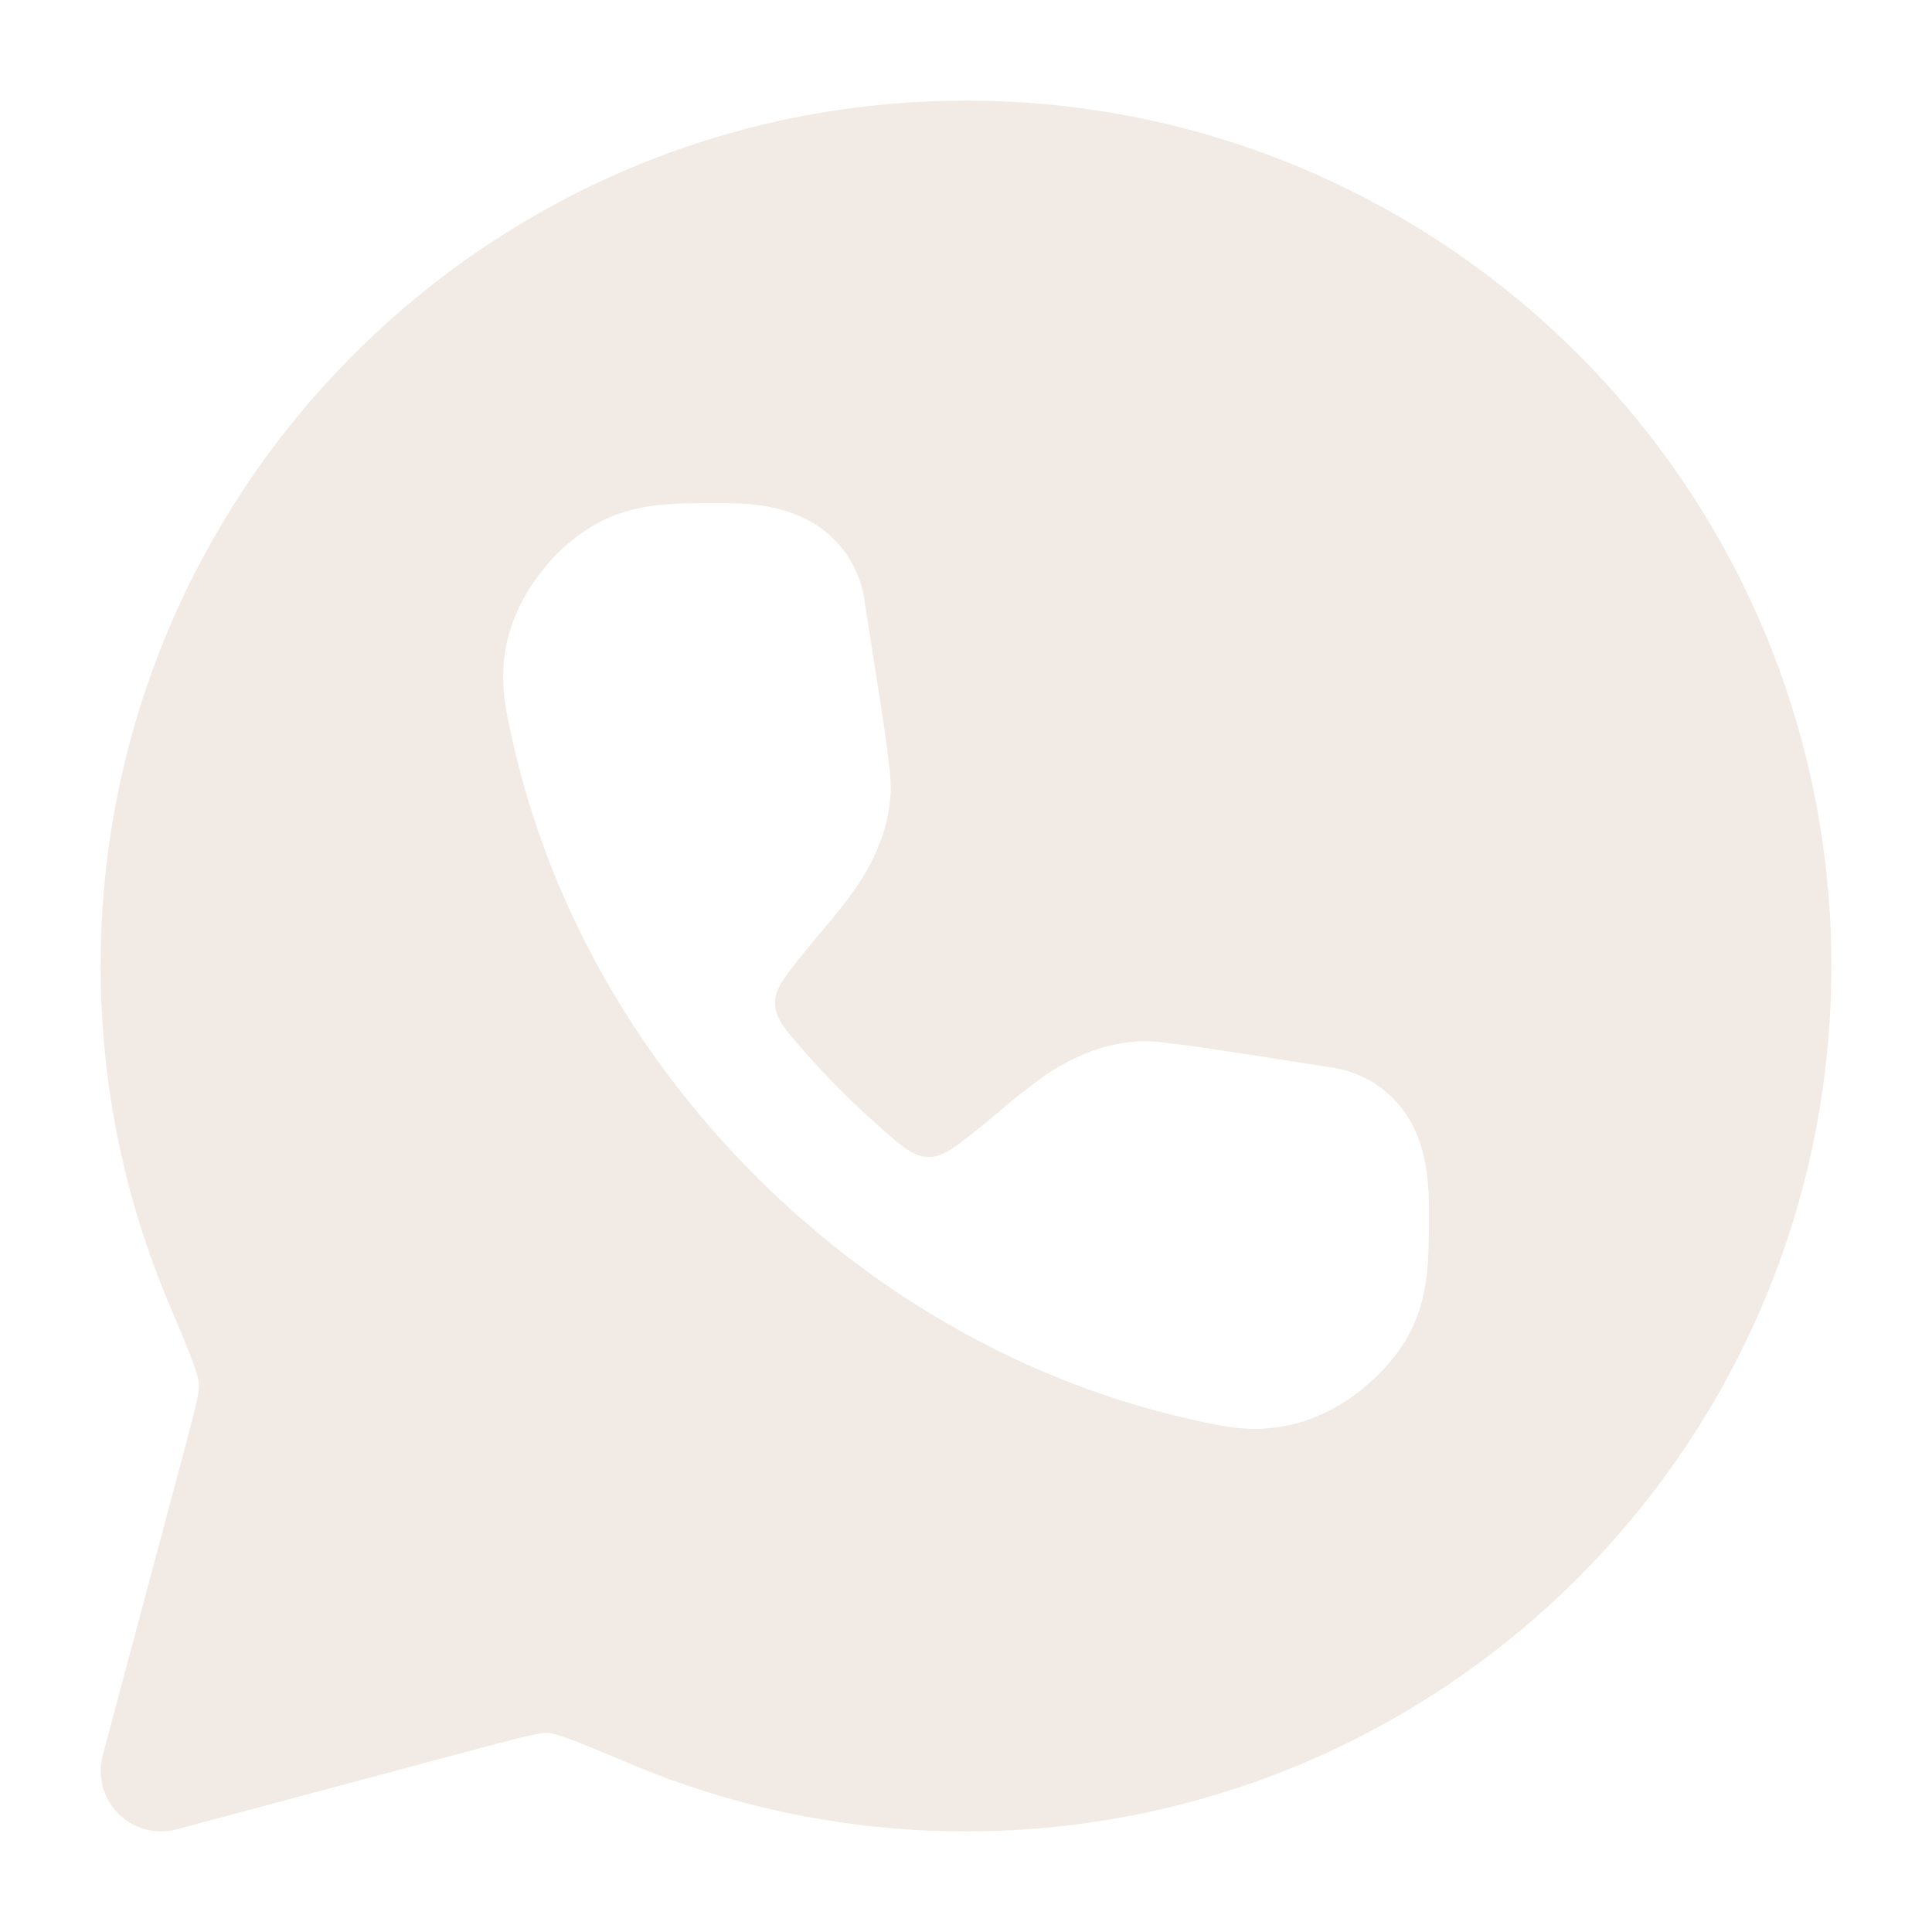
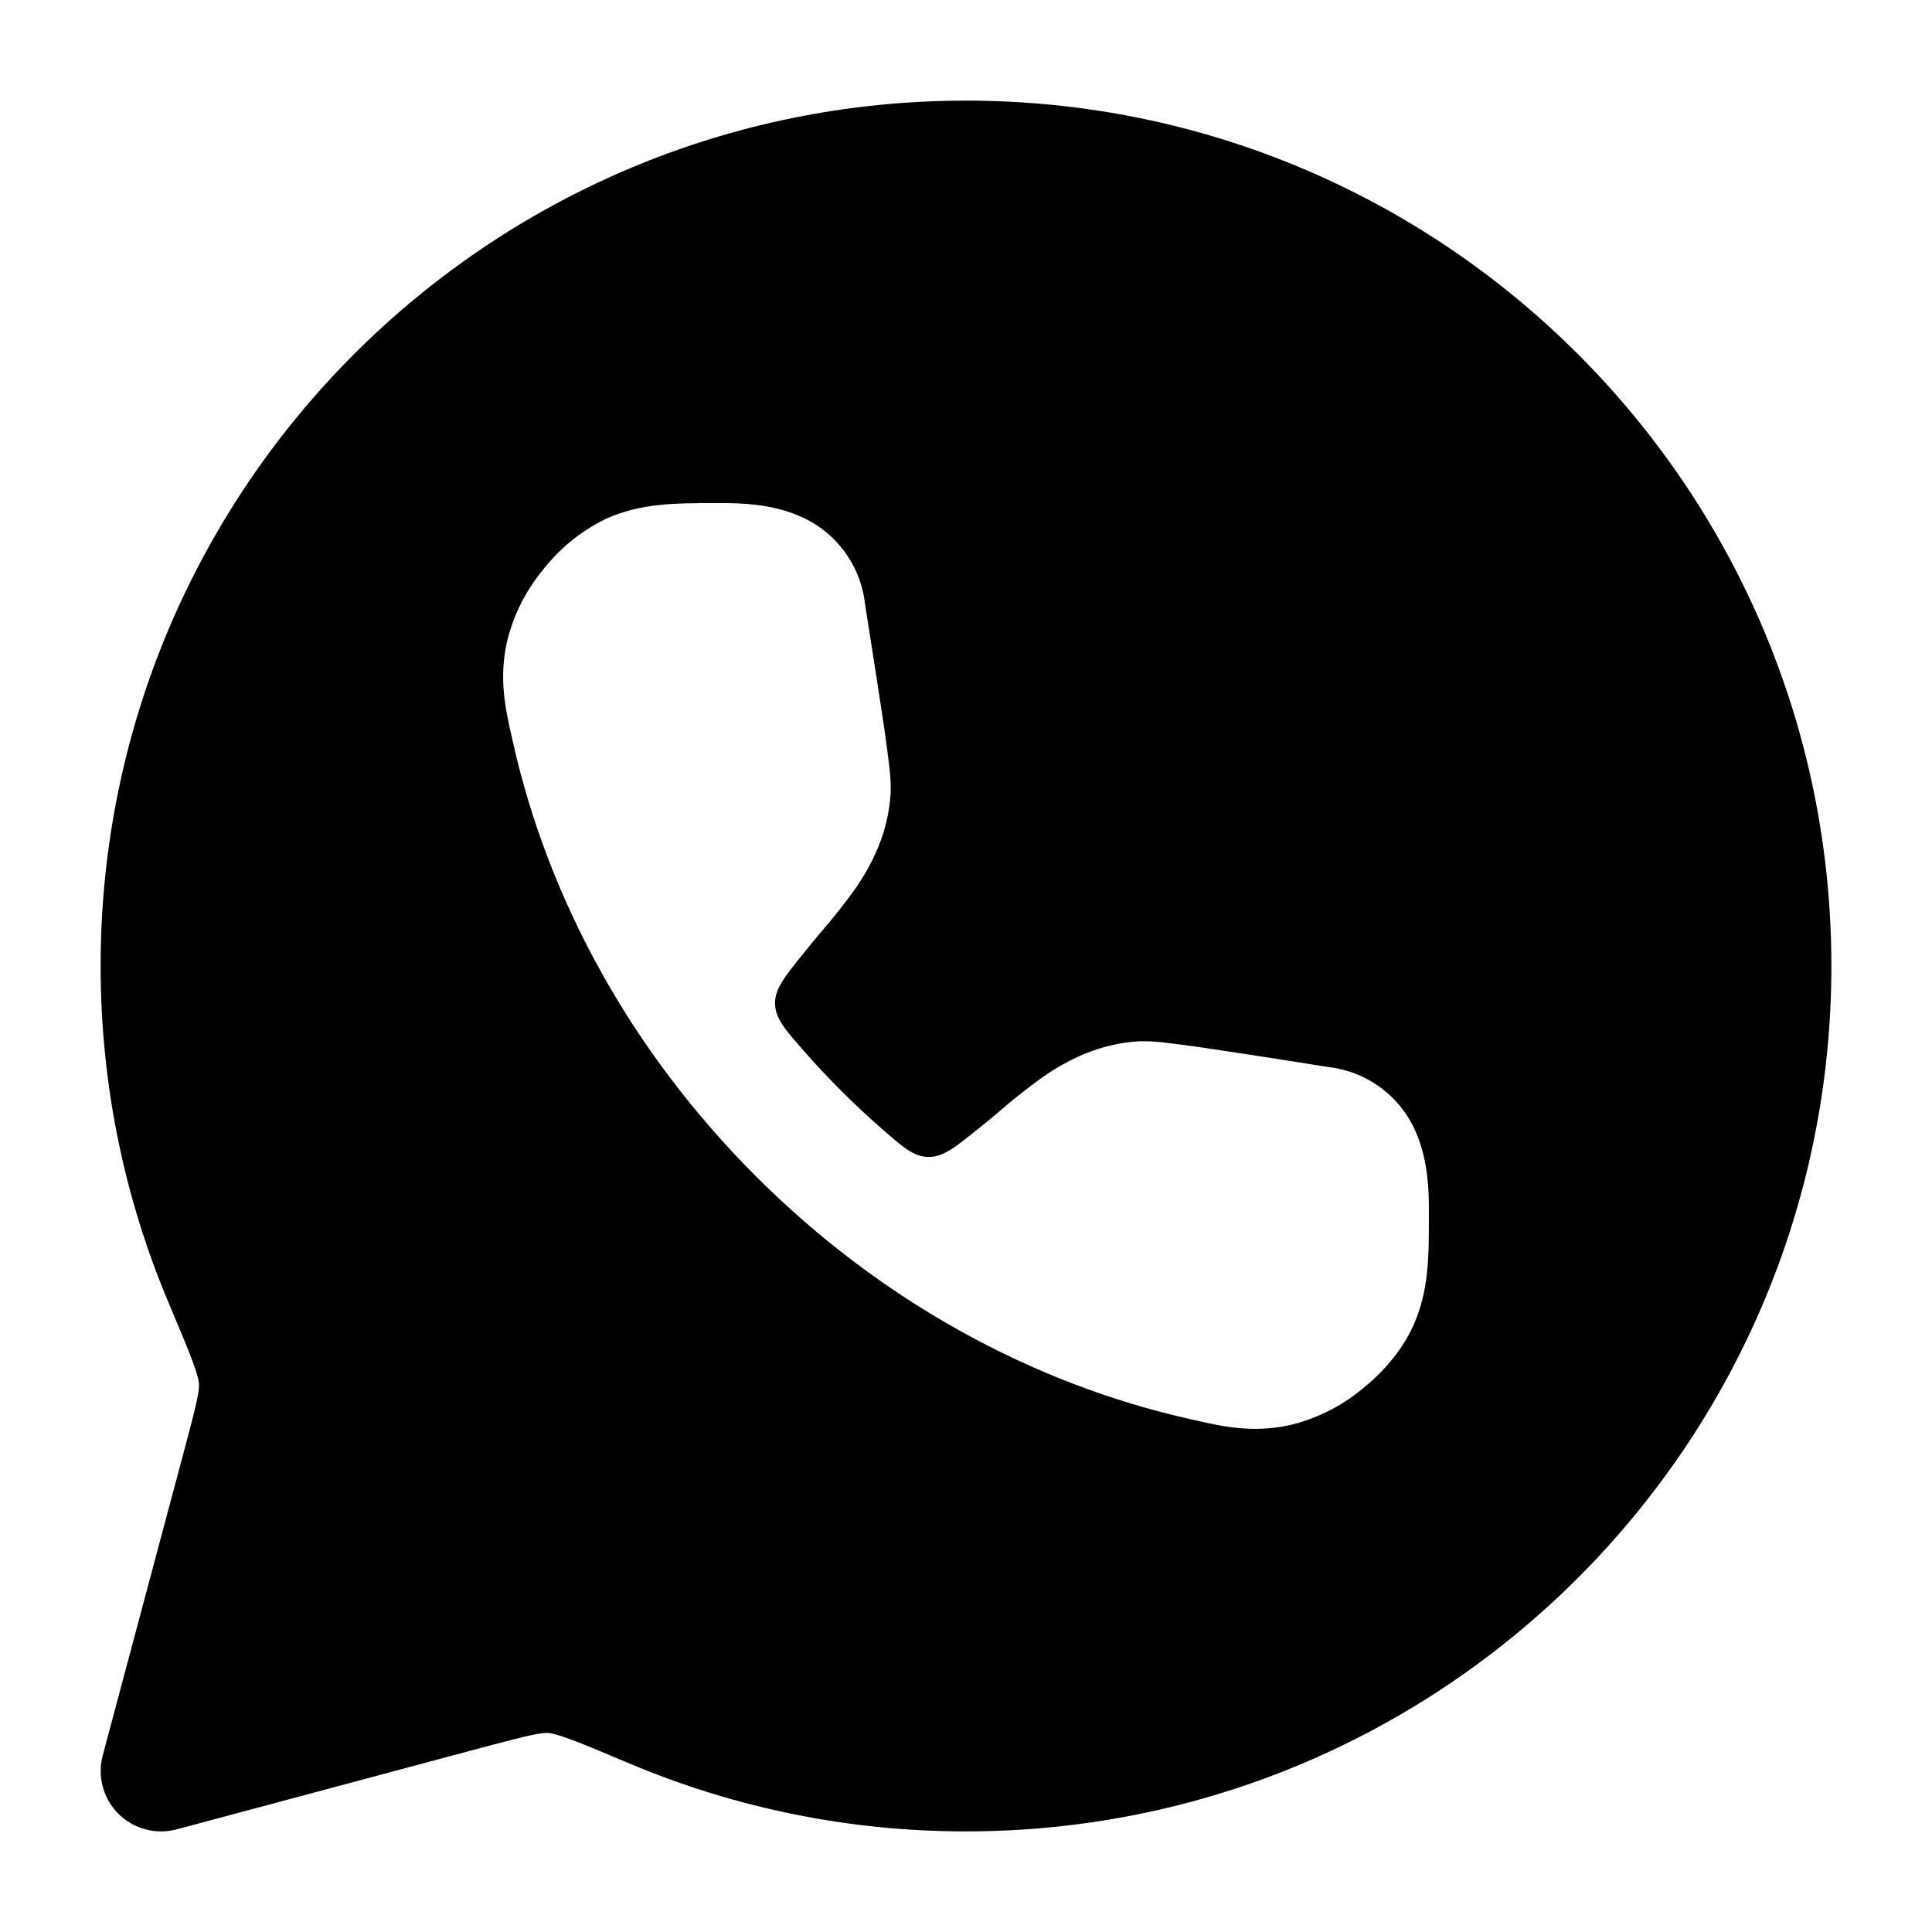
<svg xmlns="http://www.w3.org/2000/svg" width="24" height="24" fill="none">
-   <path fill-rule="evenodd" clip-rule="evenodd" d="M12 1.25C6.063 1.25 1.25 6.063 1.25 12c0 1.48.3 2.894.843 4.18.142.337.238.565.303.74.065.178.074.243.075.26.007.094-.017.221-.18.827l-1.015 3.8a.75.75 0 00.918.918l3.799-1.017c.606-.162.733-.186.827-.18.017.002.082.011.26.076.175.065.403.16.74.303a10.72 10.72 0 004.18.843c5.937 0 10.75-4.813 10.75-10.75S17.937 1.25 12 1.25zm-3.027 5H8.88c-.48 0-.922-.002-1.357.197a2.23 2.23 0 00-.781.635 2.221 2.221 0 00-.447.902c-.098.466-.017.82.069 1.2l.012.053c.434 1.924 1.45 3.811 3.013 5.374 1.563 1.563 3.45 2.578 5.374 3.013l.052.012c.38.086.735.167 1.2.069a2.22 2.22 0 00.903-.447c.245-.196.49-.465.634-.781.2-.436.198-.878.198-1.358v-.092c0-.22-.007-.592-.15-.935a1.349 1.349 0 00-1.074-.834h-.006a136.58 136.58 0 00-1.57-.243 15.392 15.392 0 00-.456-.06 2.16 2.16 0 00-.346-.02c-.49.03-.88.228-1.181.435a7.6 7.6 0 00-.565.446c-.064.054-.121.103-.168.14l-.078.063c-.295.238-.443.357-.625.353-.182-.004-.315-.12-.582-.355a10.294 10.294 0 01-.967-.966c-.234-.267-.35-.4-.354-.583-.004-.182.115-.33.353-.625l.062-.077.14-.169a7.6 7.6 0 00.447-.564c.206-.302.405-.691.434-1.18a2.159 2.159 0 00-.019-.347c-.013-.12-.034-.272-.06-.456-.054-.368-.136-.887-.243-1.57v-.006A1.349 1.349 0 009.906 6.4c-.343-.143-.714-.15-.934-.15z" fill="#F2EBE5" />
+   <path fill-rule="evenodd" clip-rule="evenodd" d="M12 1.25C6.063 1.25 1.25 6.063 1.25 12c0 1.48.3 2.894.843 4.18.142.337.238.565.303.74.065.178.074.243.075.26.007.094-.017.221-.18.827l-1.015 3.8a.75.75 0 00.918.918l3.799-1.017c.606-.162.733-.186.827-.18.017.002.082.011.26.076.175.065.403.16.74.303a10.72 10.72 0 004.18.843c5.937 0 10.75-4.813 10.75-10.75S17.937 1.25 12 1.25zm-3.027 5H8.88c-.48 0-.922-.002-1.357.197a2.23 2.23 0 00-.781.635 2.221 2.221 0 00-.447.902c-.098.466-.017.82.069 1.2l.012.053c.434 1.924 1.45 3.811 3.013 5.374 1.563 1.563 3.45 2.578 5.374 3.013l.052.012c.38.086.735.167 1.2.069a2.22 2.22 0 00.903-.447c.245-.196.49-.465.634-.781.2-.436.198-.878.198-1.358v-.092c0-.22-.007-.592-.15-.935a1.349 1.349 0 00-1.074-.834h-.006a136.58 136.58 0 00-1.57-.243 15.392 15.392 0 00-.456-.06 2.16 2.16 0 00-.346-.02c-.49.03-.88.228-1.181.435a7.6 7.6 0 00-.565.446c-.064.054-.121.103-.168.14l-.078.063c-.295.238-.443.357-.625.353-.182-.004-.315-.12-.582-.355a10.294 10.294 0 01-.967-.966c-.234-.267-.35-.4-.354-.583-.004-.182.115-.33.353-.625l.062-.077.14-.169a7.6 7.6 0 00.447-.564c.206-.302.405-.691.434-1.18a2.159 2.159 0 00-.019-.347c-.013-.12-.034-.272-.06-.456-.054-.368-.136-.887-.243-1.57v-.006A1.349 1.349 0 009.906 6.4c-.343-.143-.714-.15-.934-.15z" fill="currentColor" />
</svg>
